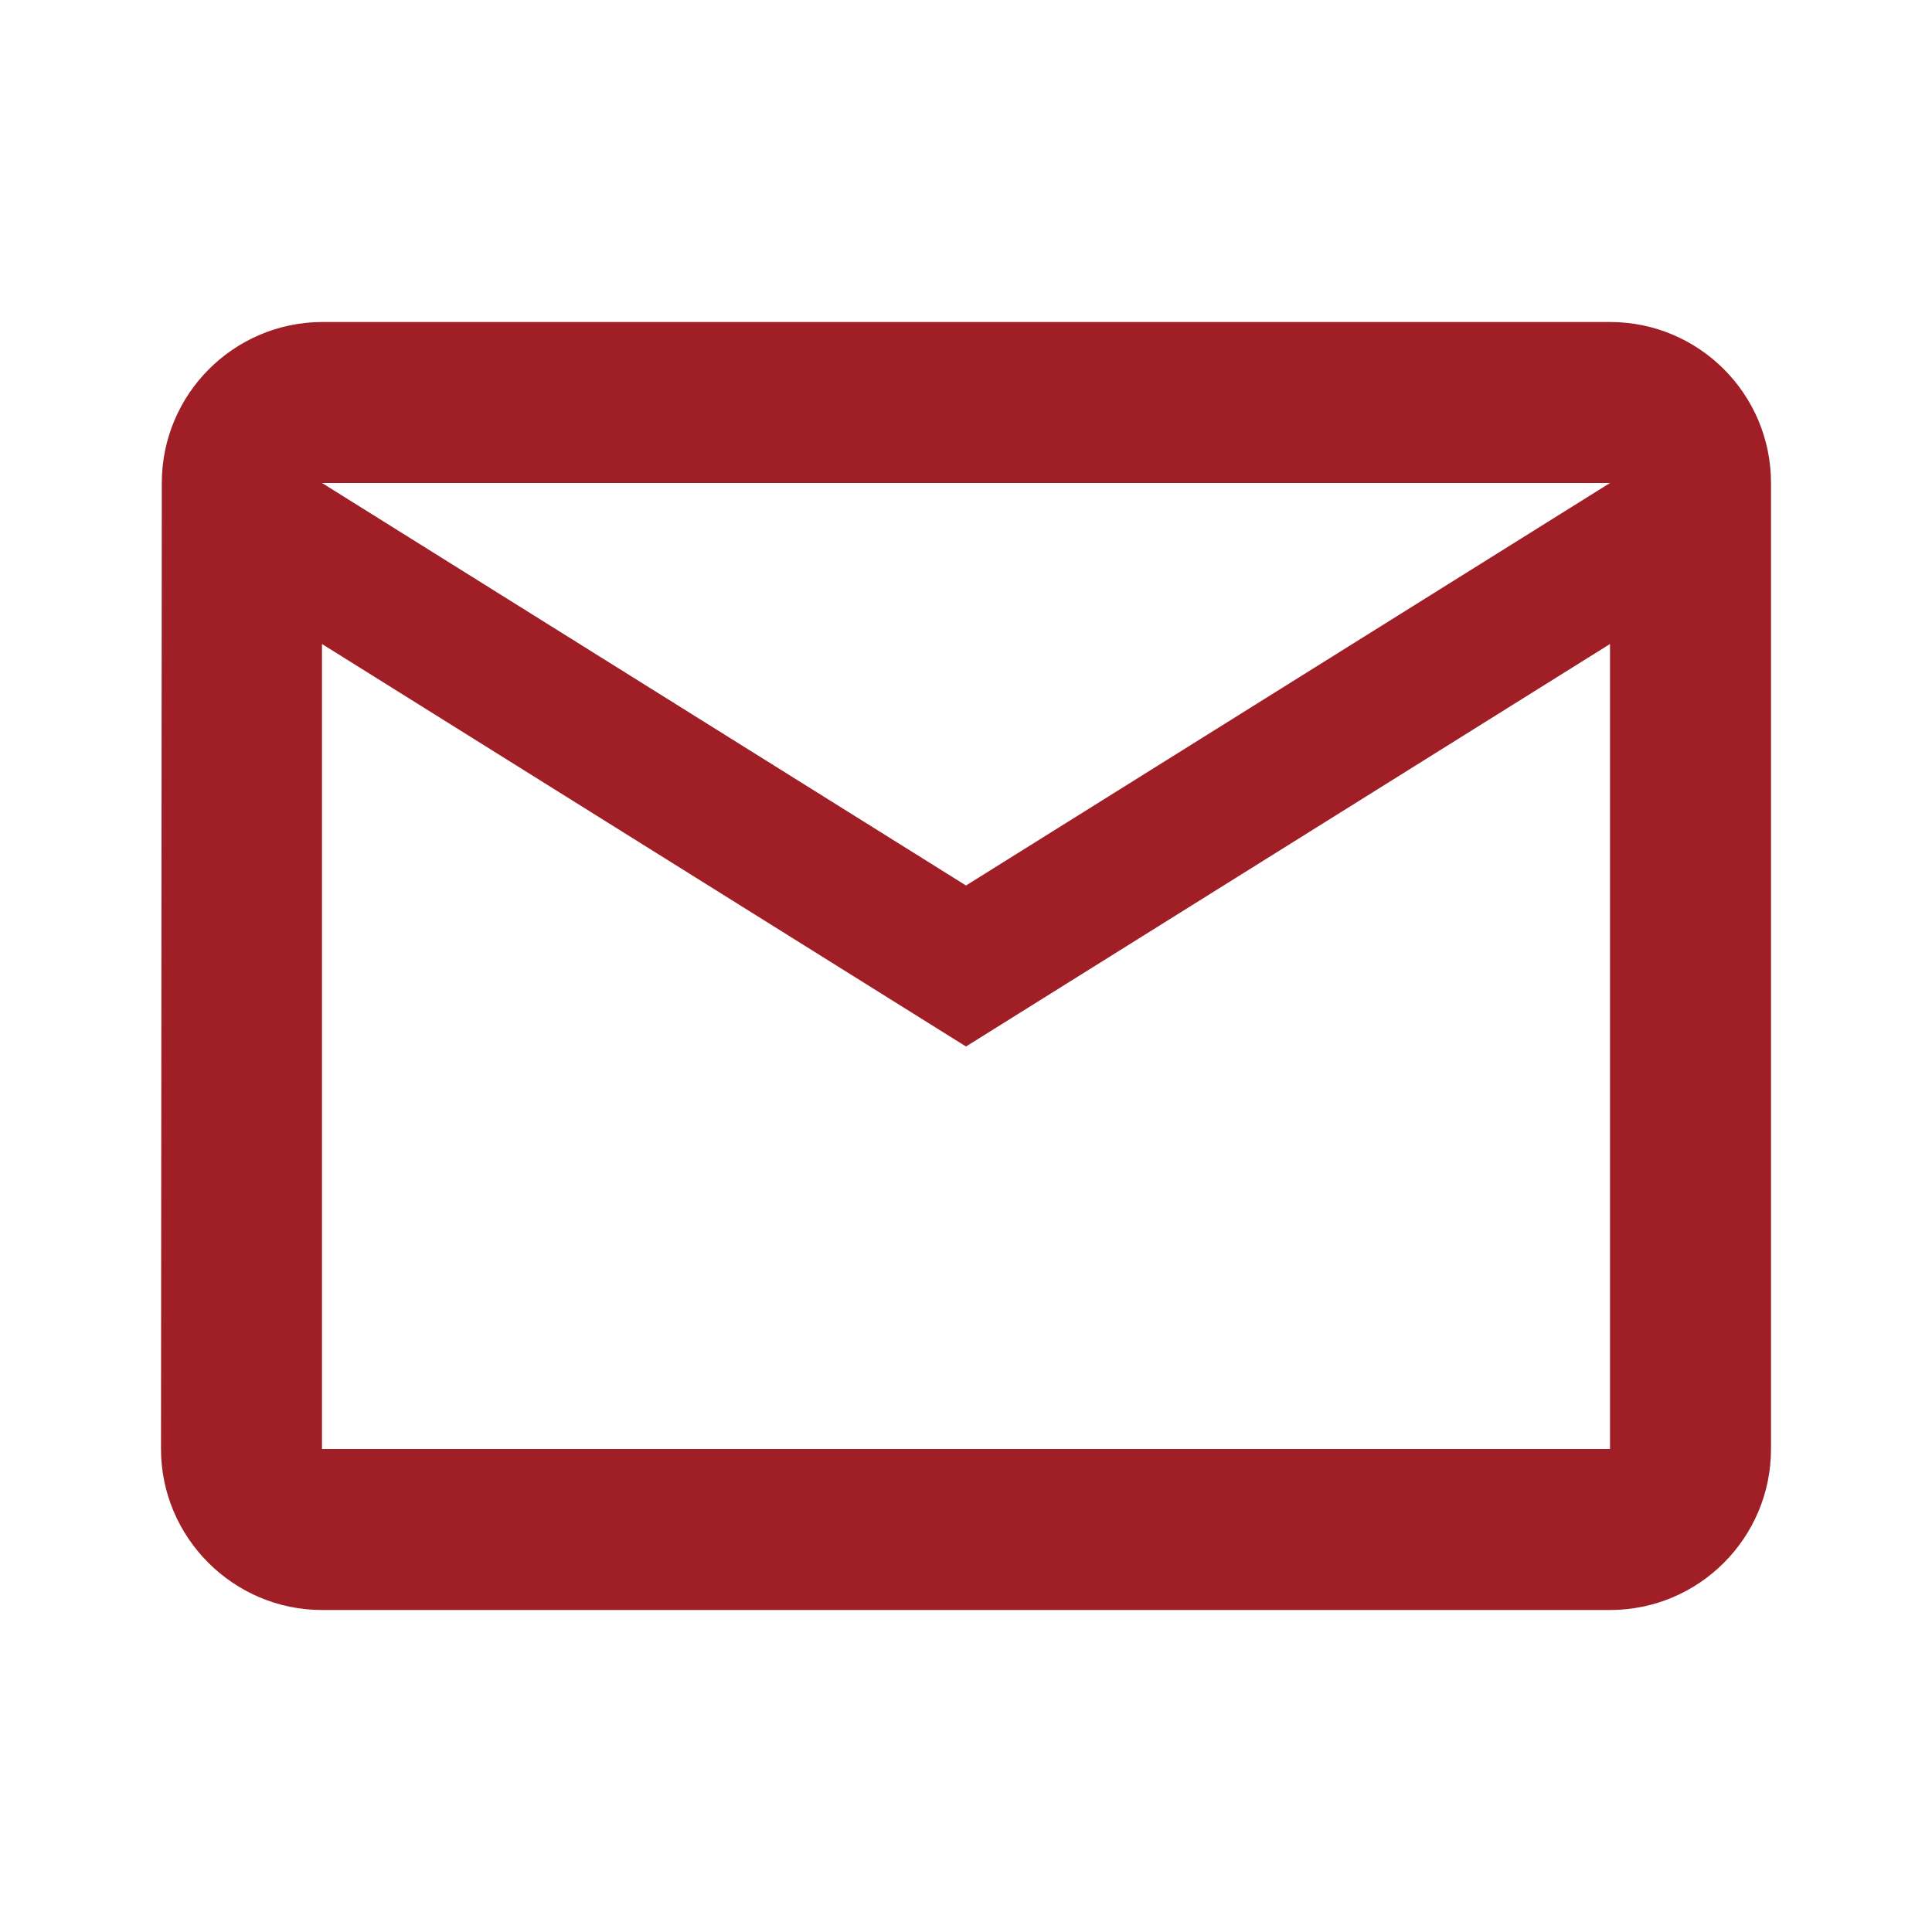
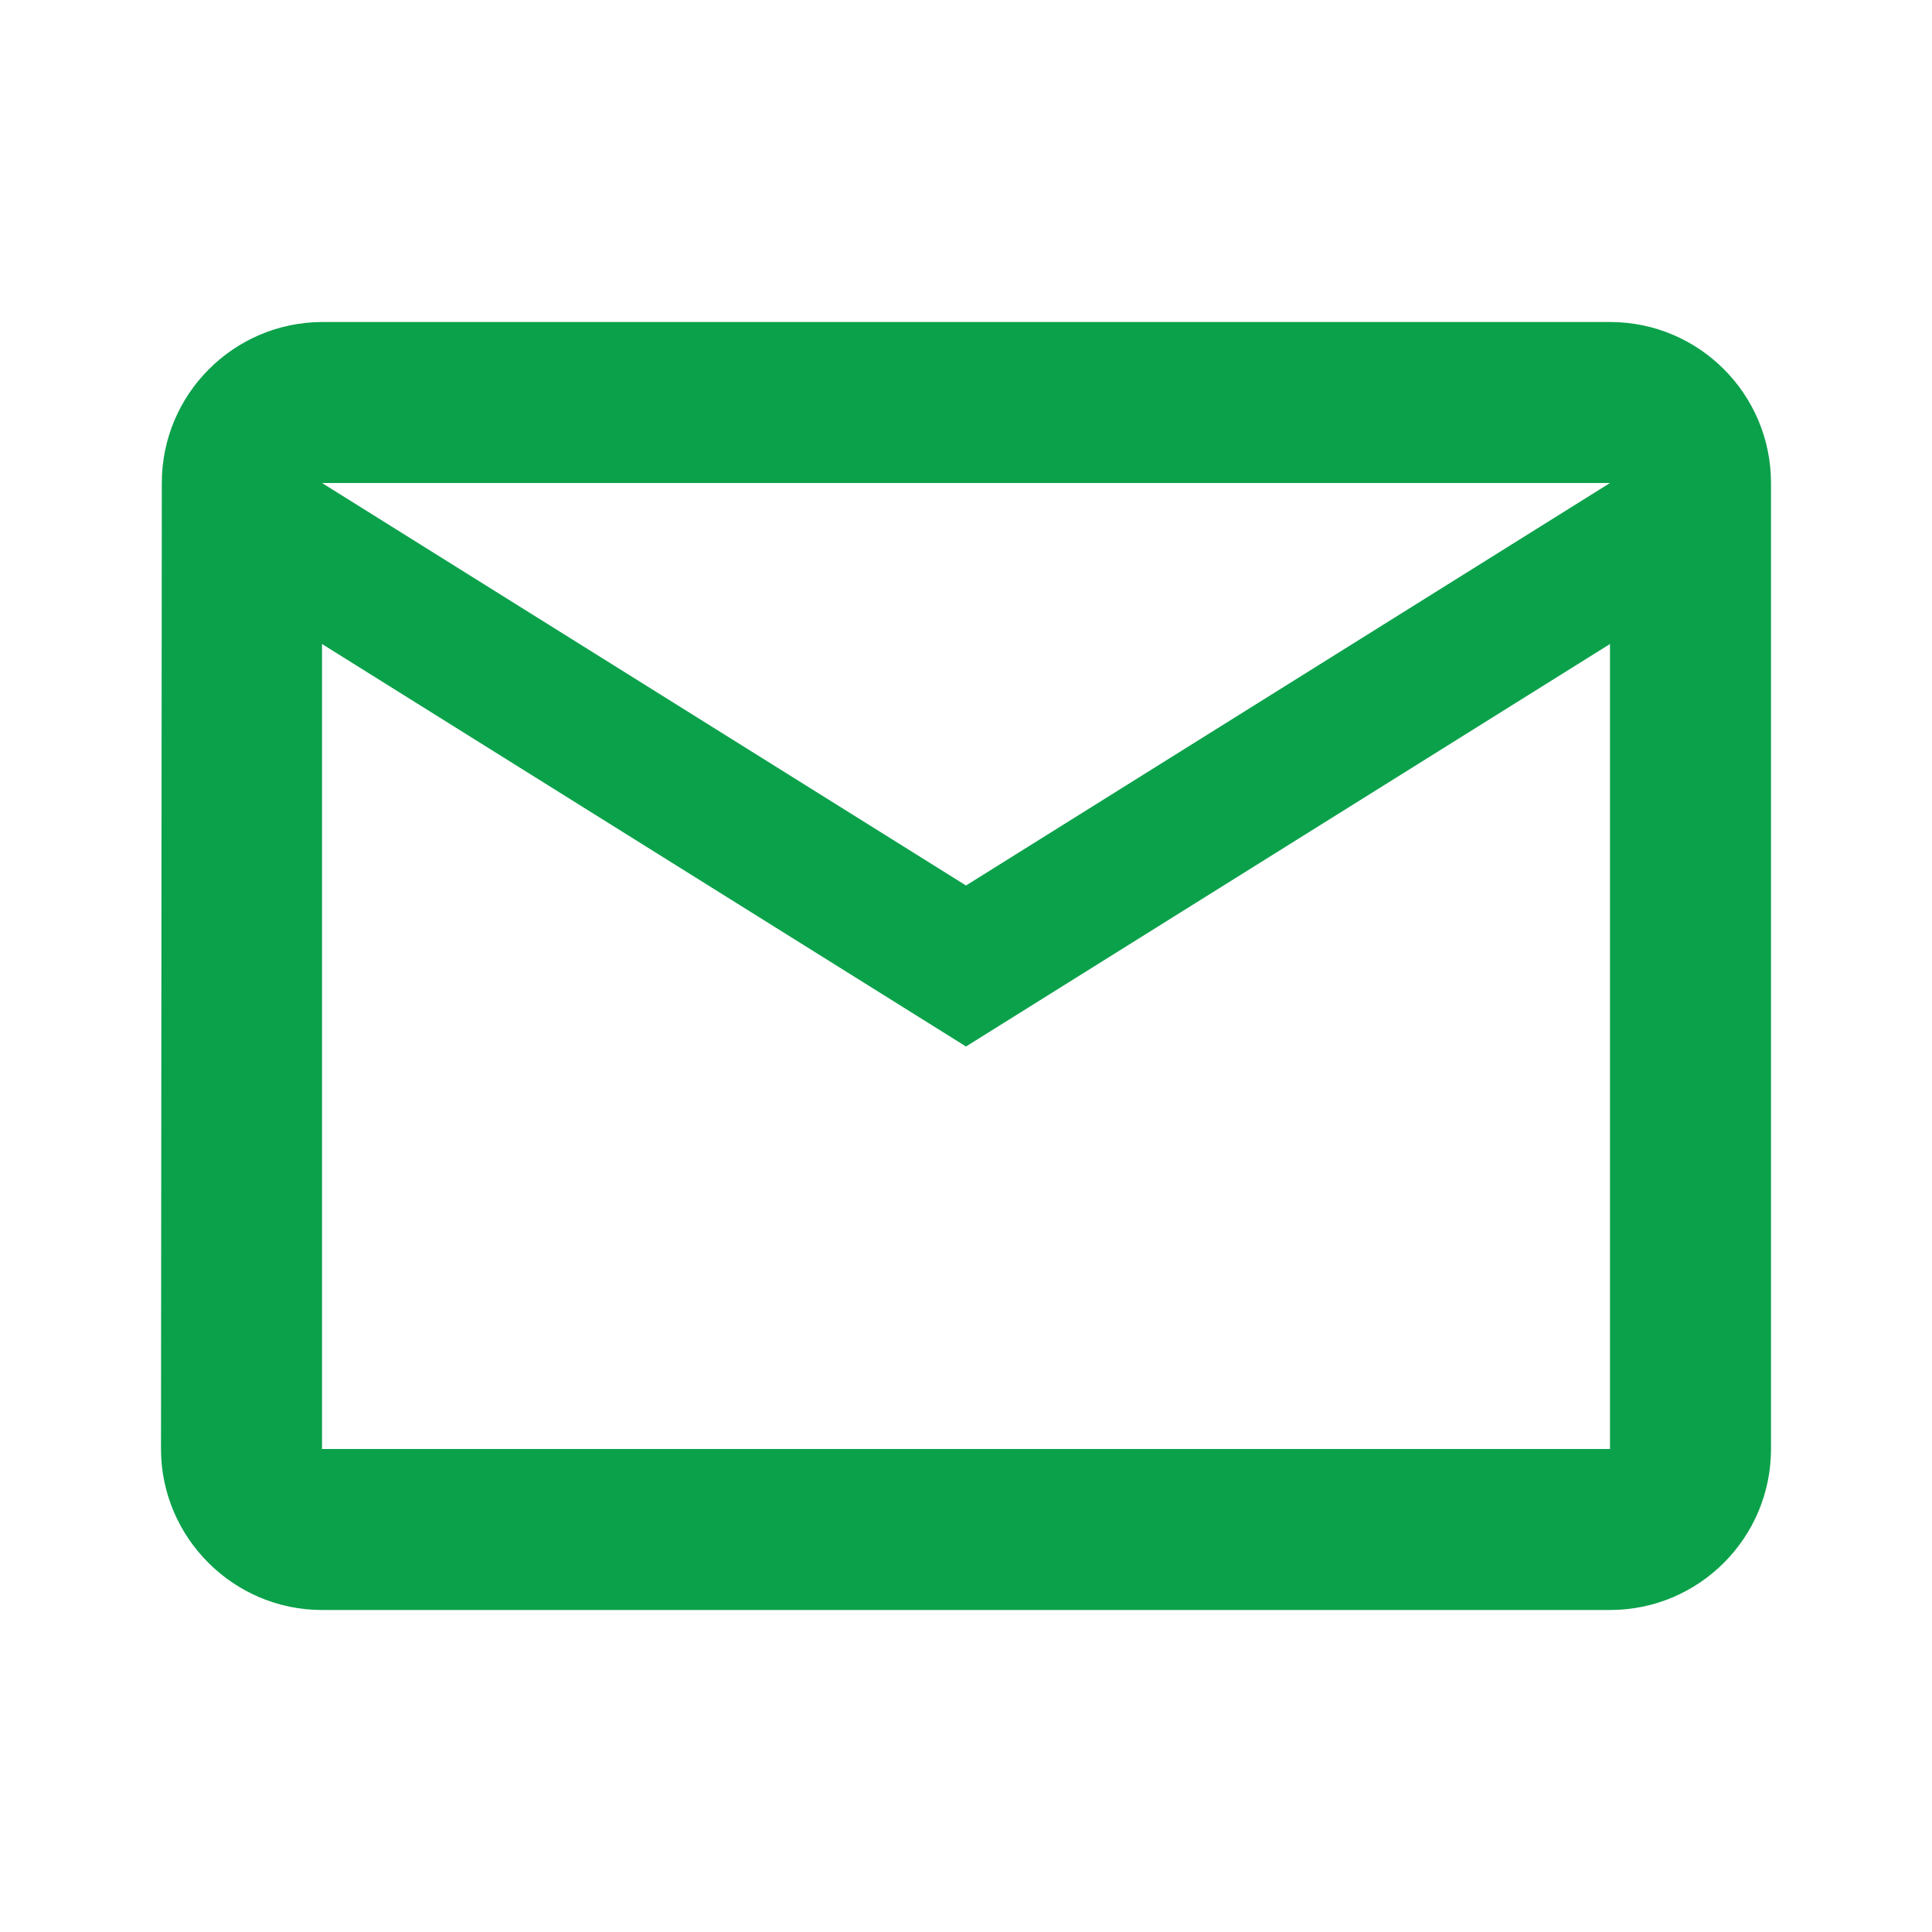
<svg xmlns="http://www.w3.org/2000/svg" viewBox="0 0 24 24" fill="none">
-   <path fill-rule="evenodd" clip-rule="evenodd" d="M20 4H4a2 2 0 0 0-1.99 2L2 18c0 1.1.9 2 2 2h16a2 2 0 0 0 2-2V6a2 2 0 0 0-2-2zM4 8l8 5 8-5v10H4V8zm0-2l8 5 8-5H4z" fill="#A01E25" />
+   <path fill-rule="evenodd" clip-rule="evenodd" d="M20 4H4a2 2 0 0 0-1.99 2L2 18c0 1.1.9 2 2 2h16a2 2 0 0 0 2-2V6a2 2 0 0 0-2-2zM4 8l8 5 8-5v10H4V8zm0-2l8 5 8-5H4z" fill="#0BA14B" />
</svg>
